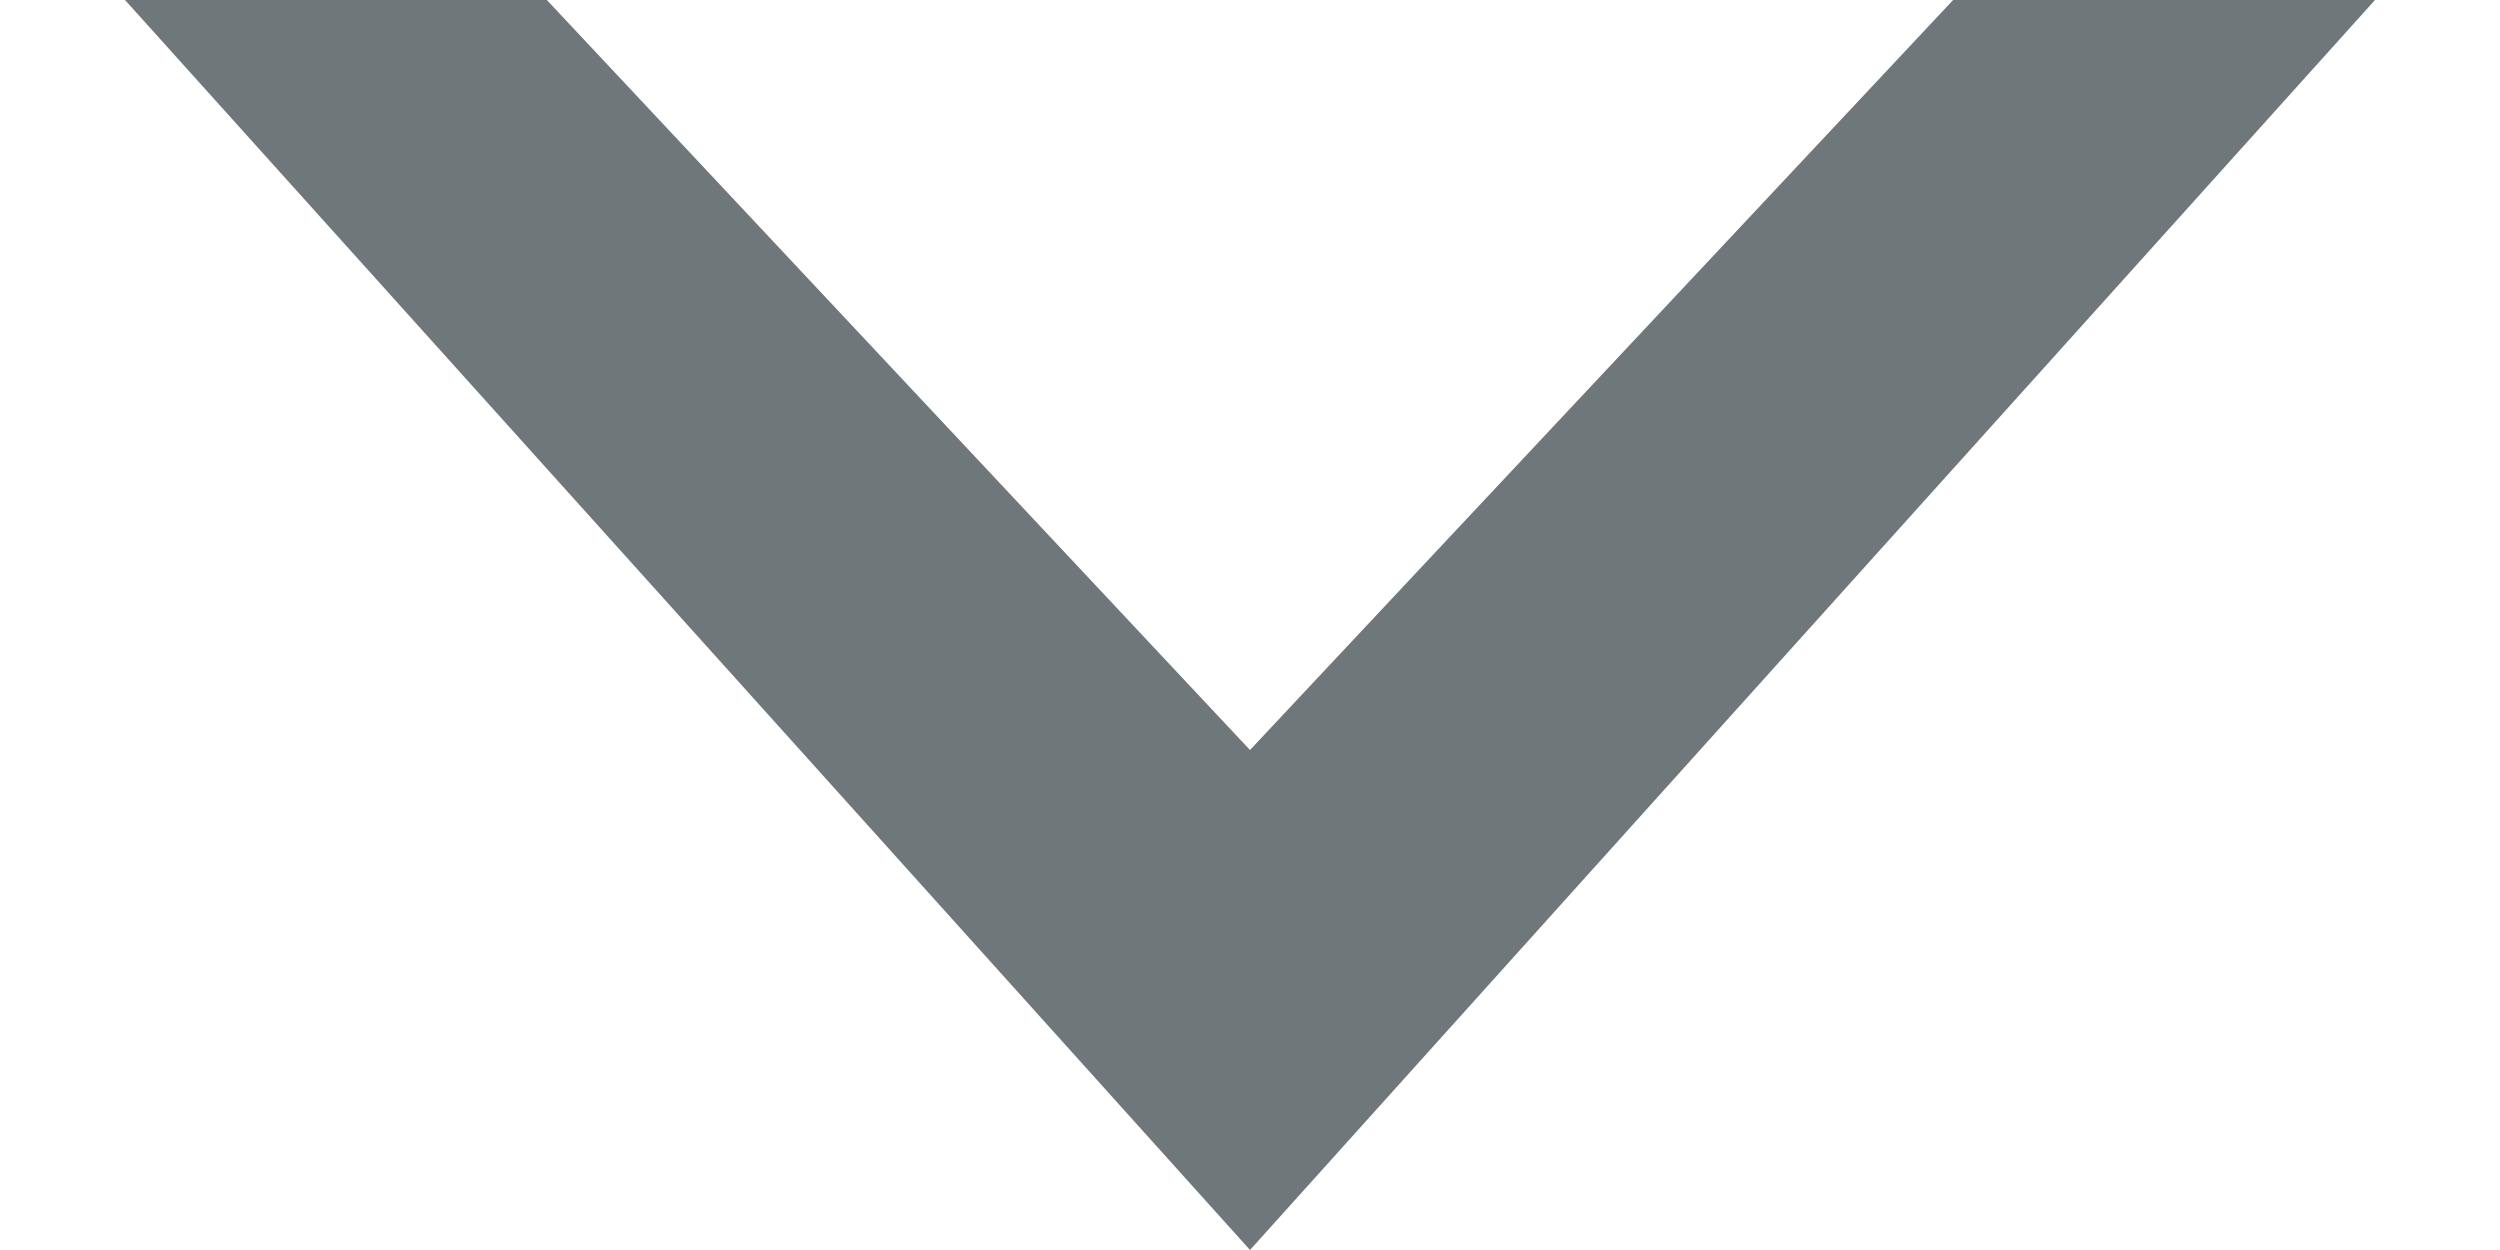
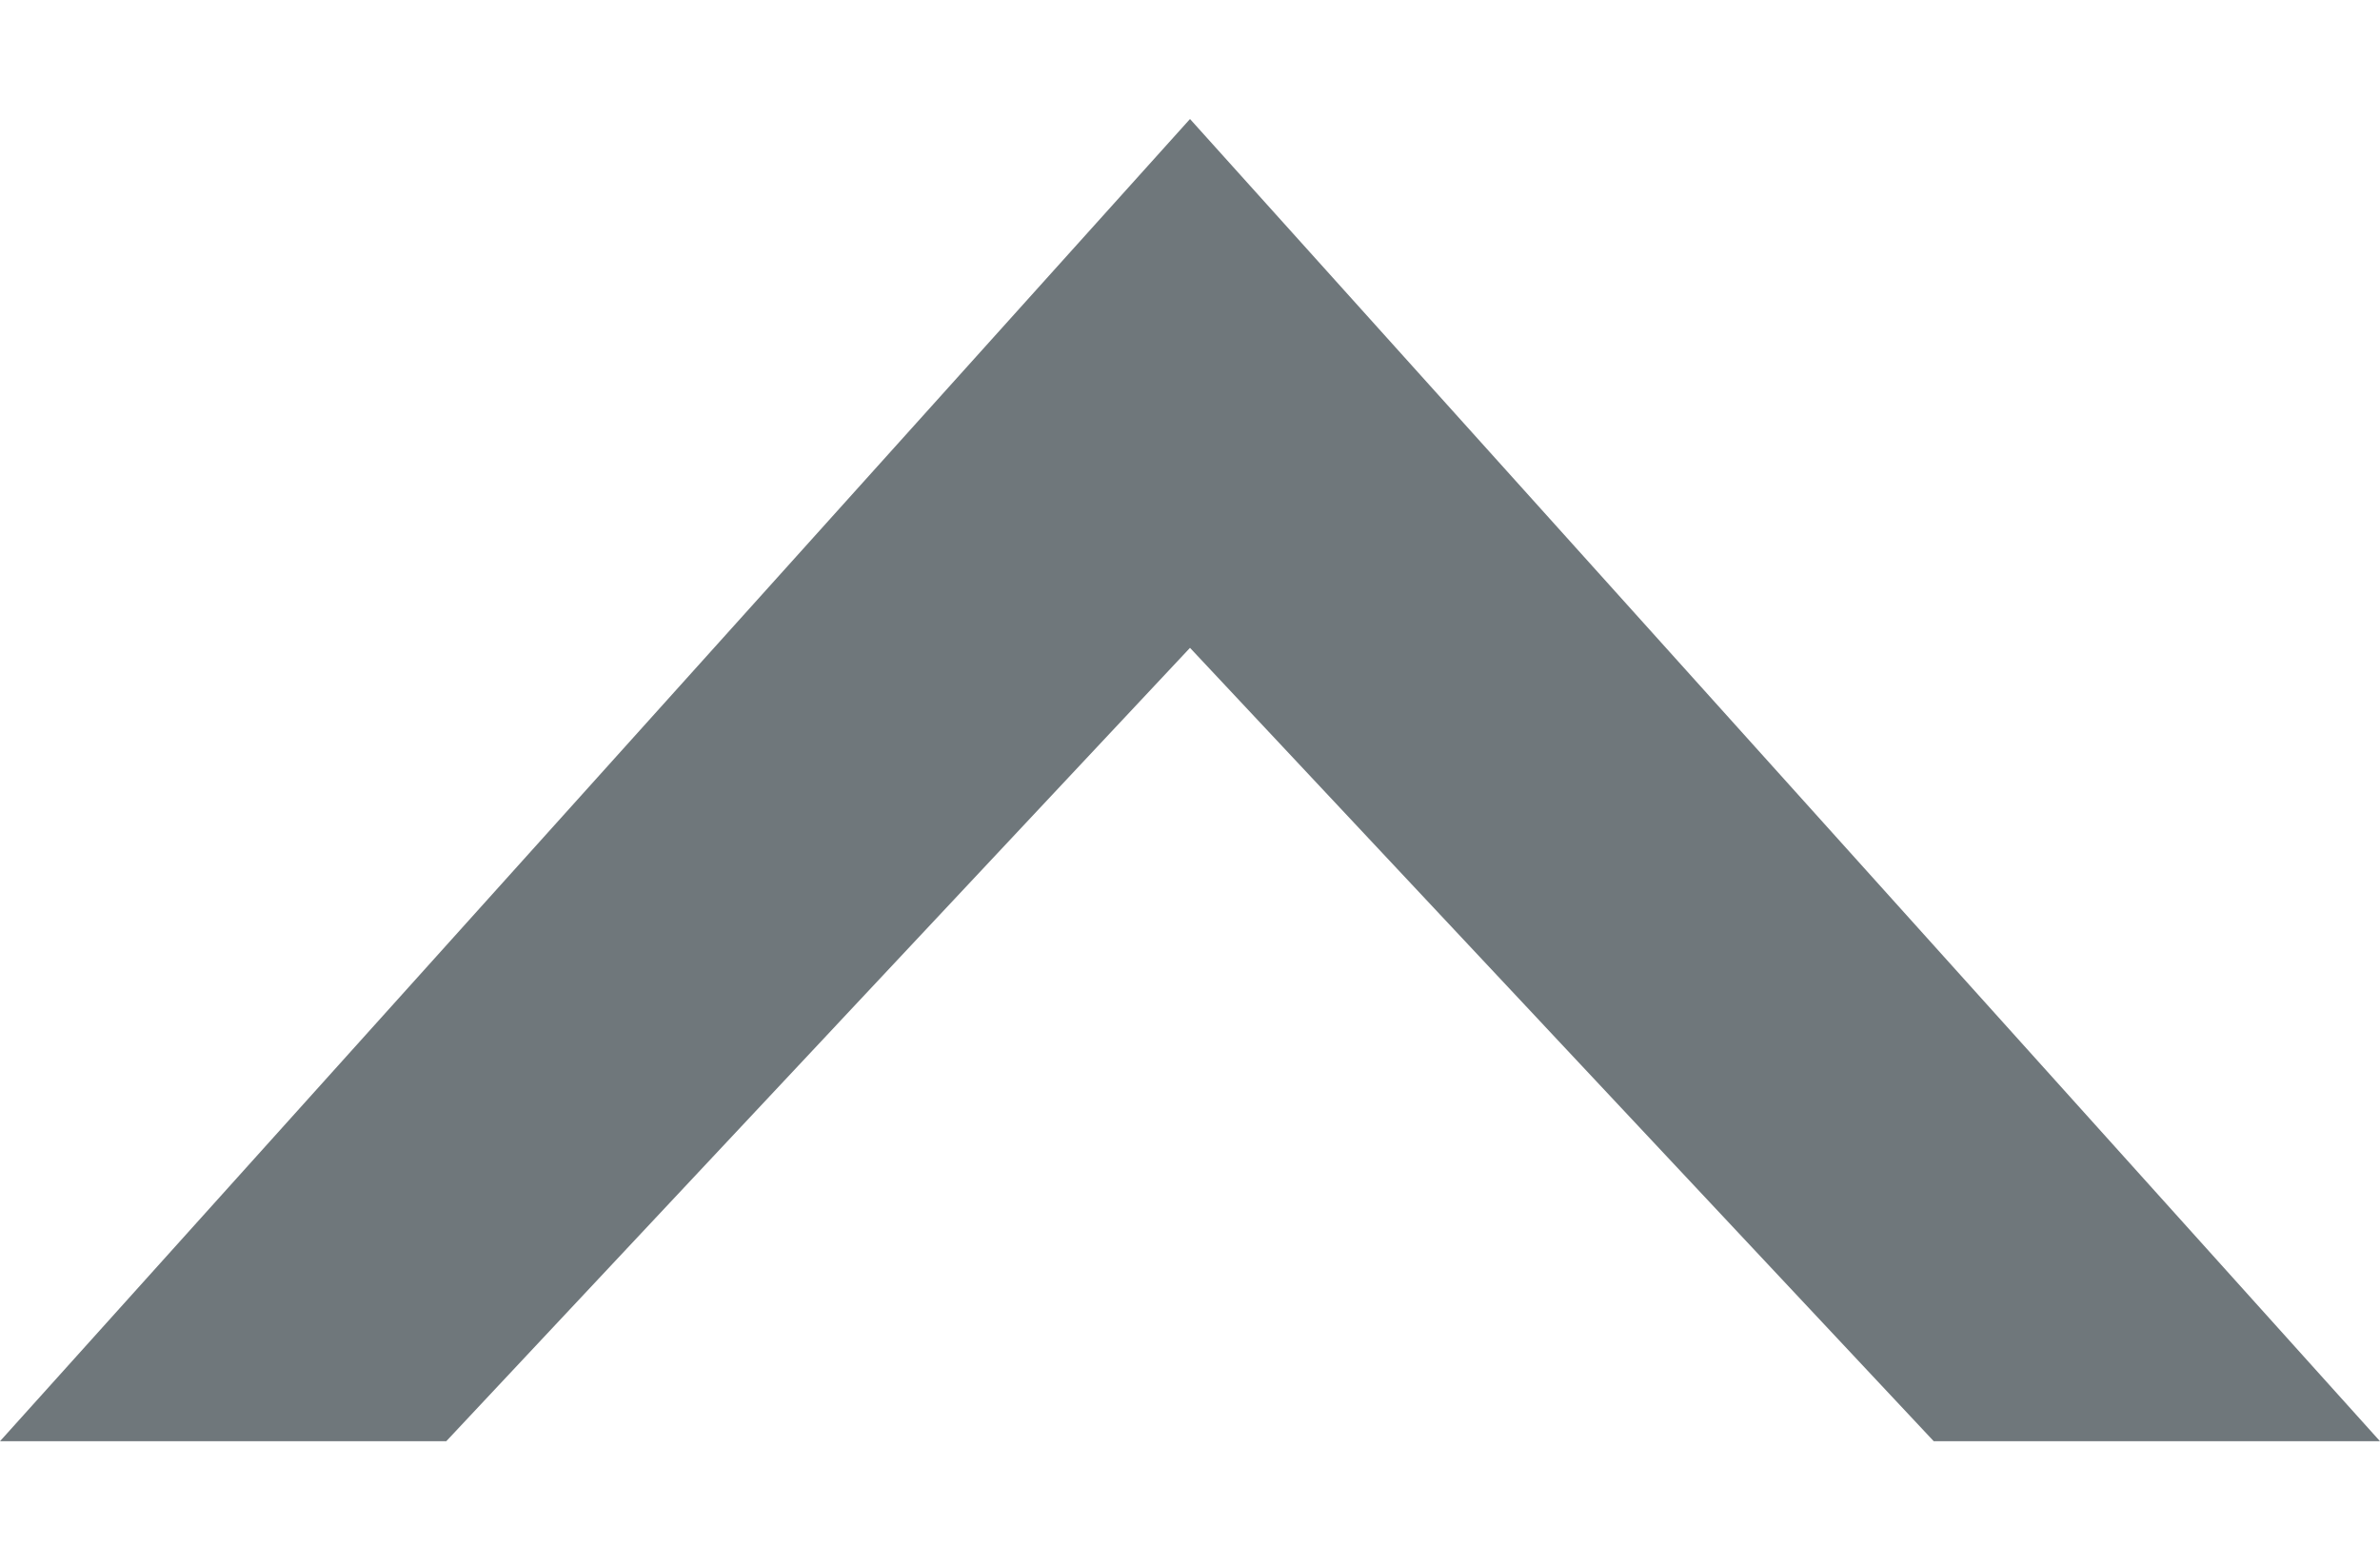
- <svg xmlns="http://www.w3.org/2000/svg" width="20px" height="10px" viewBox="0 0 18 10" version="1.1">
+ <svg xmlns="http://www.w3.org/2000/svg" width="20px" height="13px" viewBox="0 0 20 13" version="1.1">
  <g id="Page-1" stroke="none" stroke-width="1" fill="none" fill-rule="evenodd">
-     <polygon id="Path" fill="#6F777B" points="0 0 9 10 18 0 14.625 0 9 6 3.375 0" />
+     <g id="chevron" transform="translate(10, 6.555556) scale(1, -1) translate(-10, -6.555556) translate(0, 1)" fill="#6F777B">
+       <polygon id="Path" points="0 0 10 11.111 20 0 16.25 0 10 6.667 3.75 0" />
+     </g>
  </g>
</svg>
